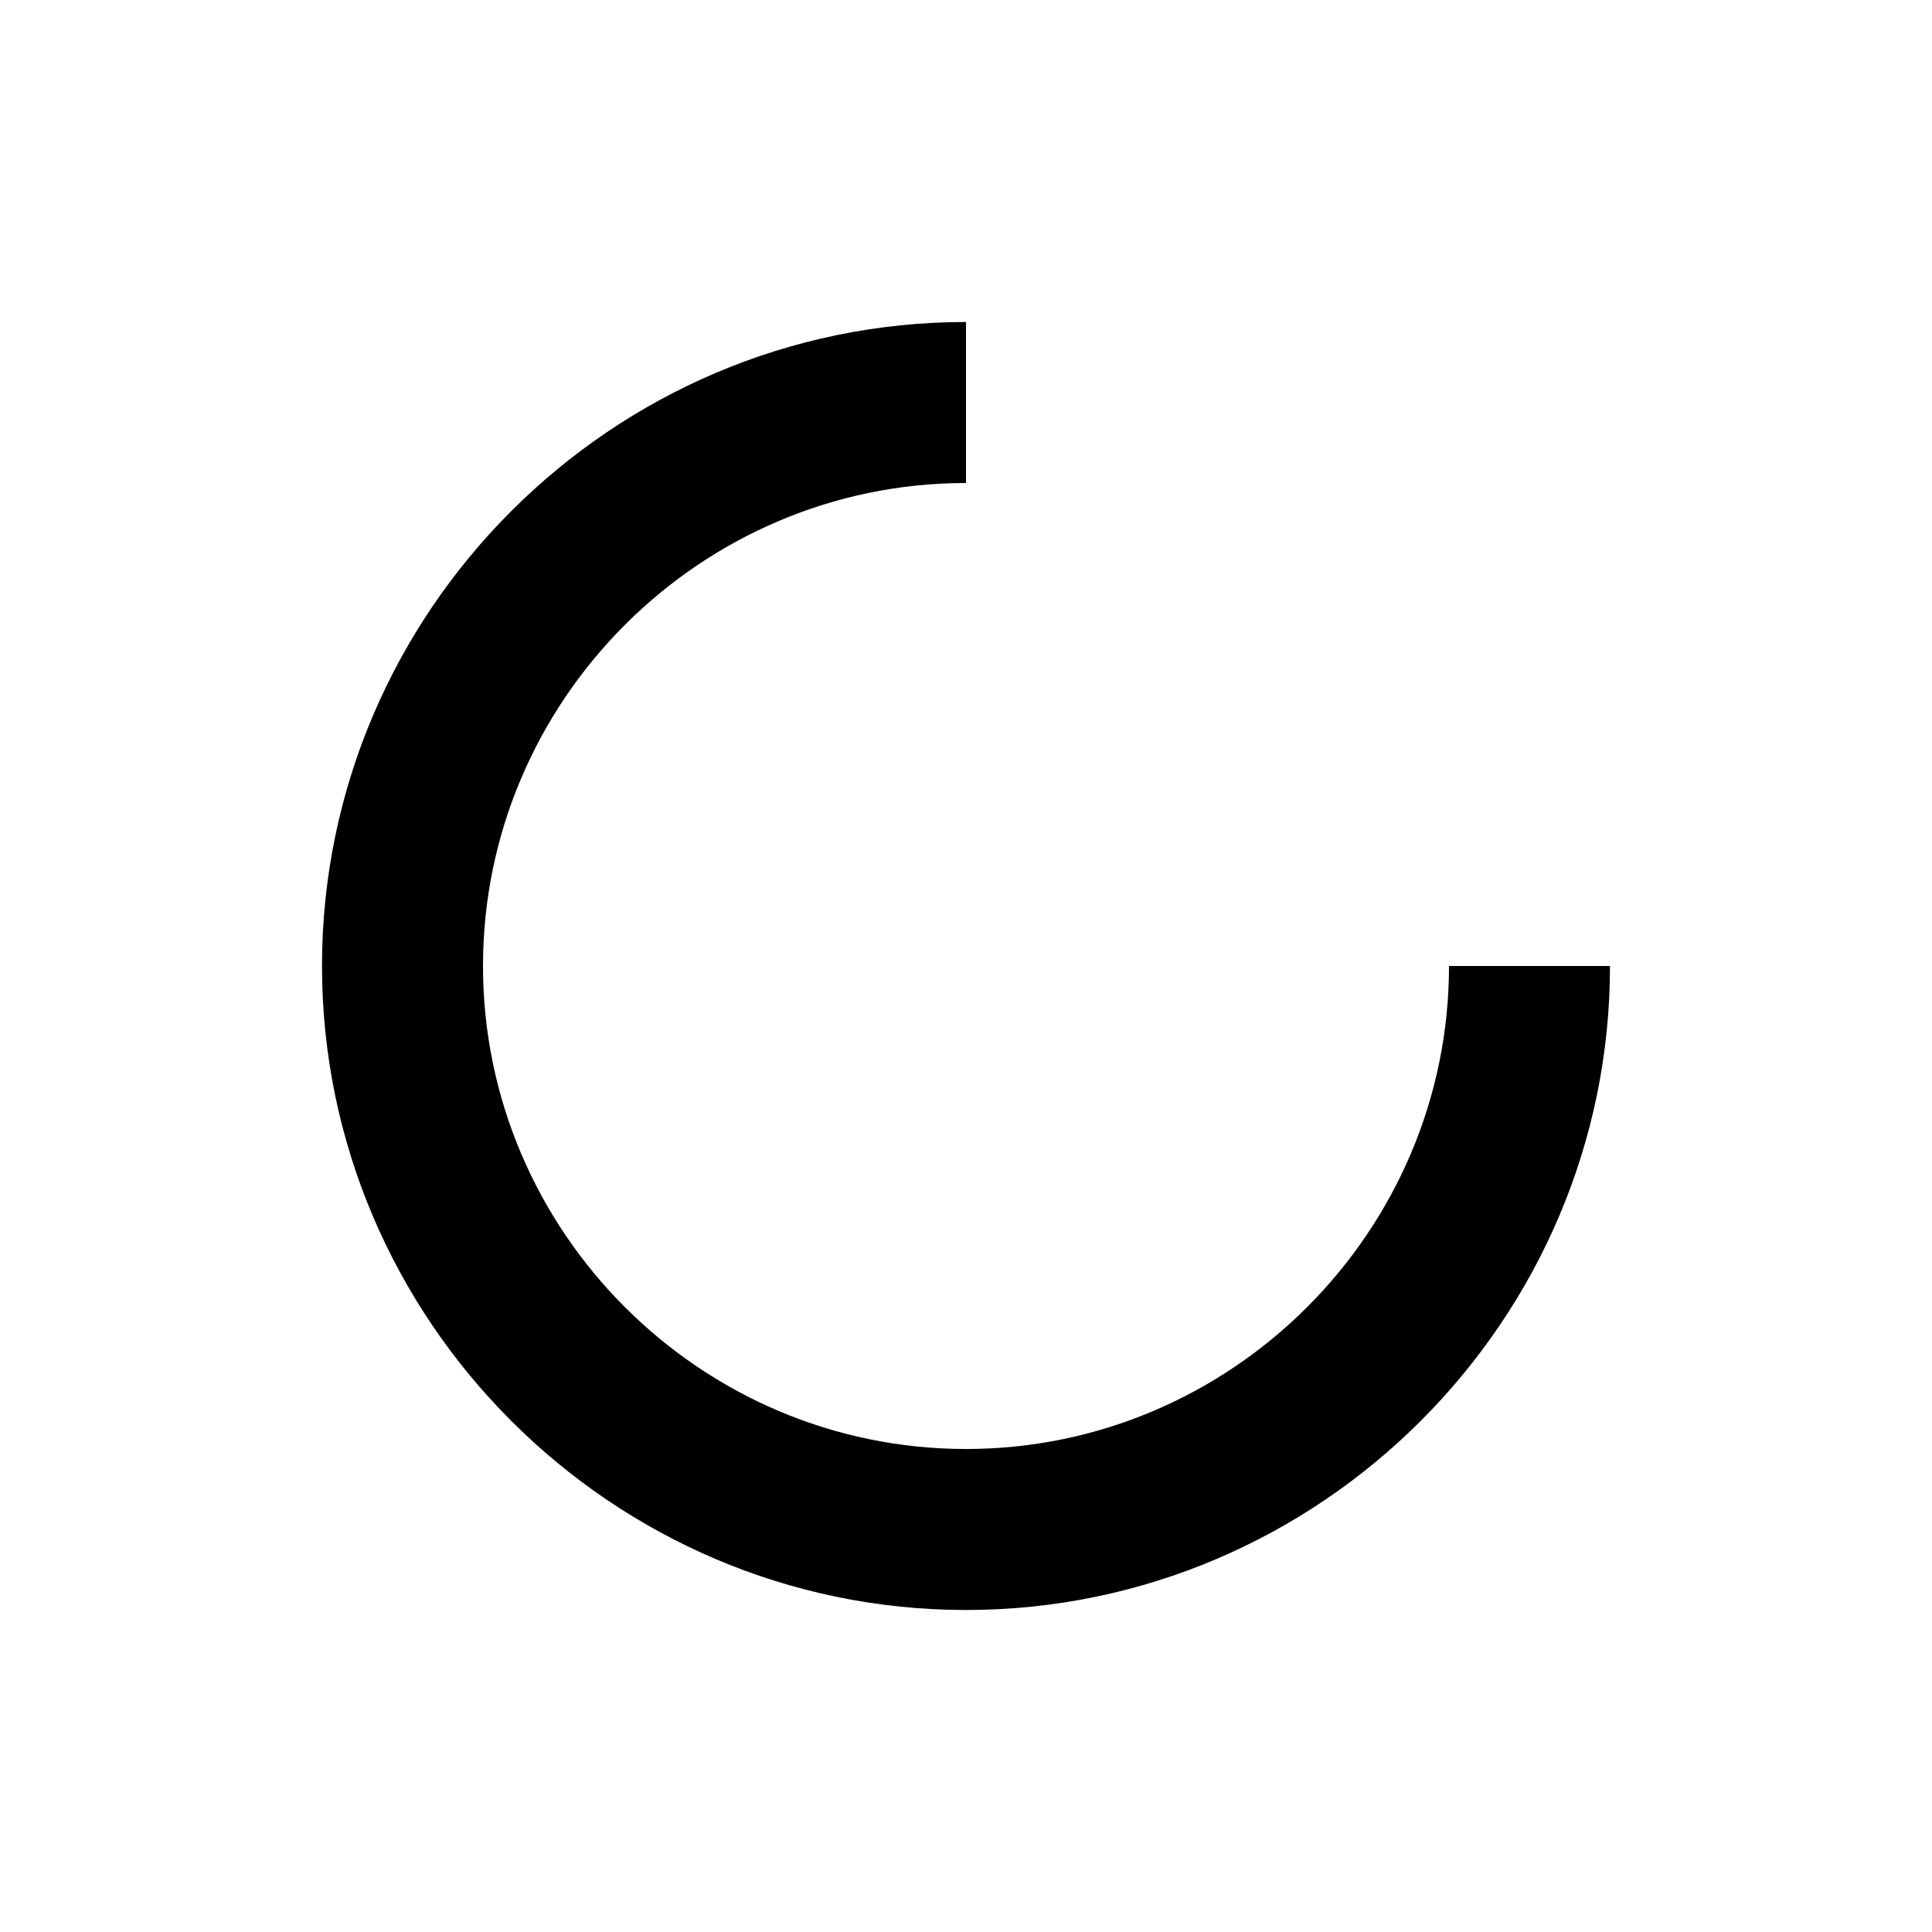
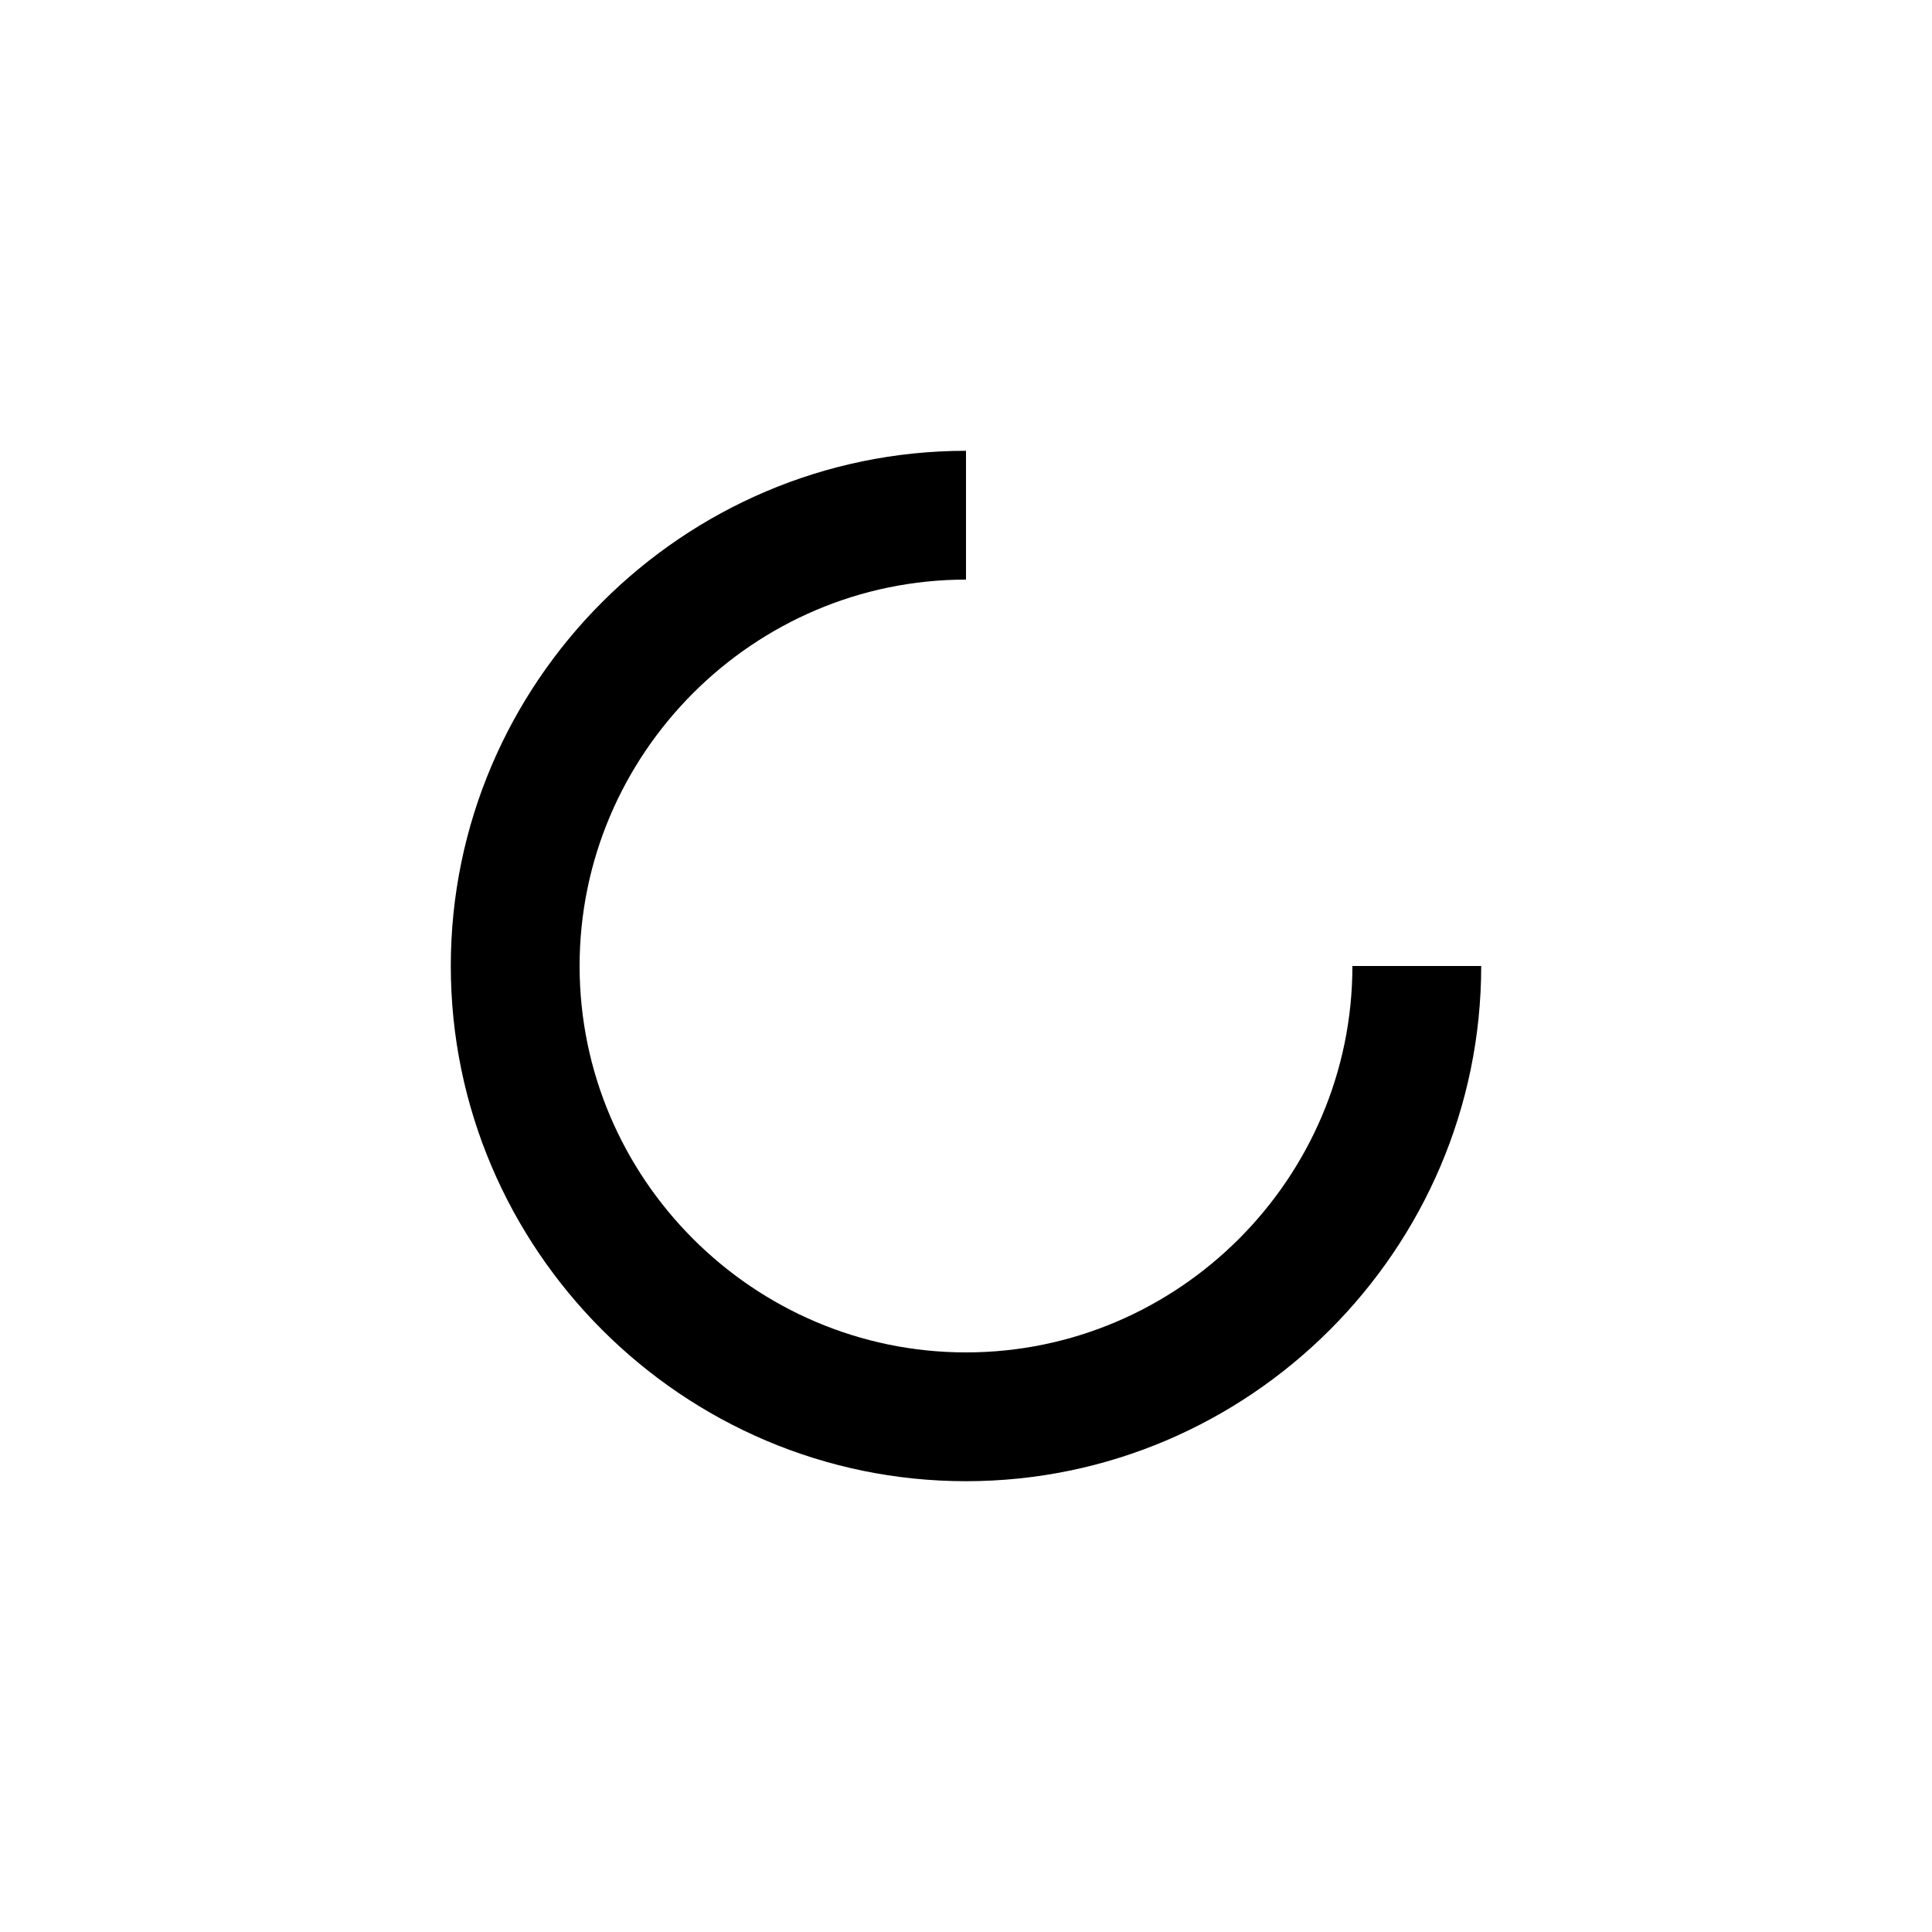
- <svg xmlns="http://www.w3.org/2000/svg" version="1.1" id="Layer_1" x="0px" y="0px" width="24px" height="24px" viewBox="0 0 24 24" style="enable-background:new 0 0 24 24;" xml:space="preserve">
-   <style type="text/css">.st0{fill:none;}</style>
-   <path class="st0" d="M24,0v24H0V0" />
-   <path d="M12,6c-3.3,0-6,2.7-6,6s2.7,6,6,6s6-2.7,6-6h2c0,4.4-3.6,8-8,8s-8-3.6-8-8s3.6-8,8-8" />
+ <svg xmlns="http://www.w3.org/2000/svg" version="1.1" id="Layer_1" x="0px" y="0px" width="30px" height="30px" viewBox="0 0 30 30" style="enable-background:new 0 0 30 30;" xml:space="preserve">
+   <style type="text/css">
+ 	.st0{fill:none;}
+ </style>
+   <path class="st0" d="M27,3v24H3V3" />
+   <path d="M15,9c-3.3,0-6,2.7-6,6s2.7,6,6,6s6-2.7,6-6h2c0,4.4-3.6,8-8,8s-8-3.6-8-8s3.6-8,8-8" />
</svg>
